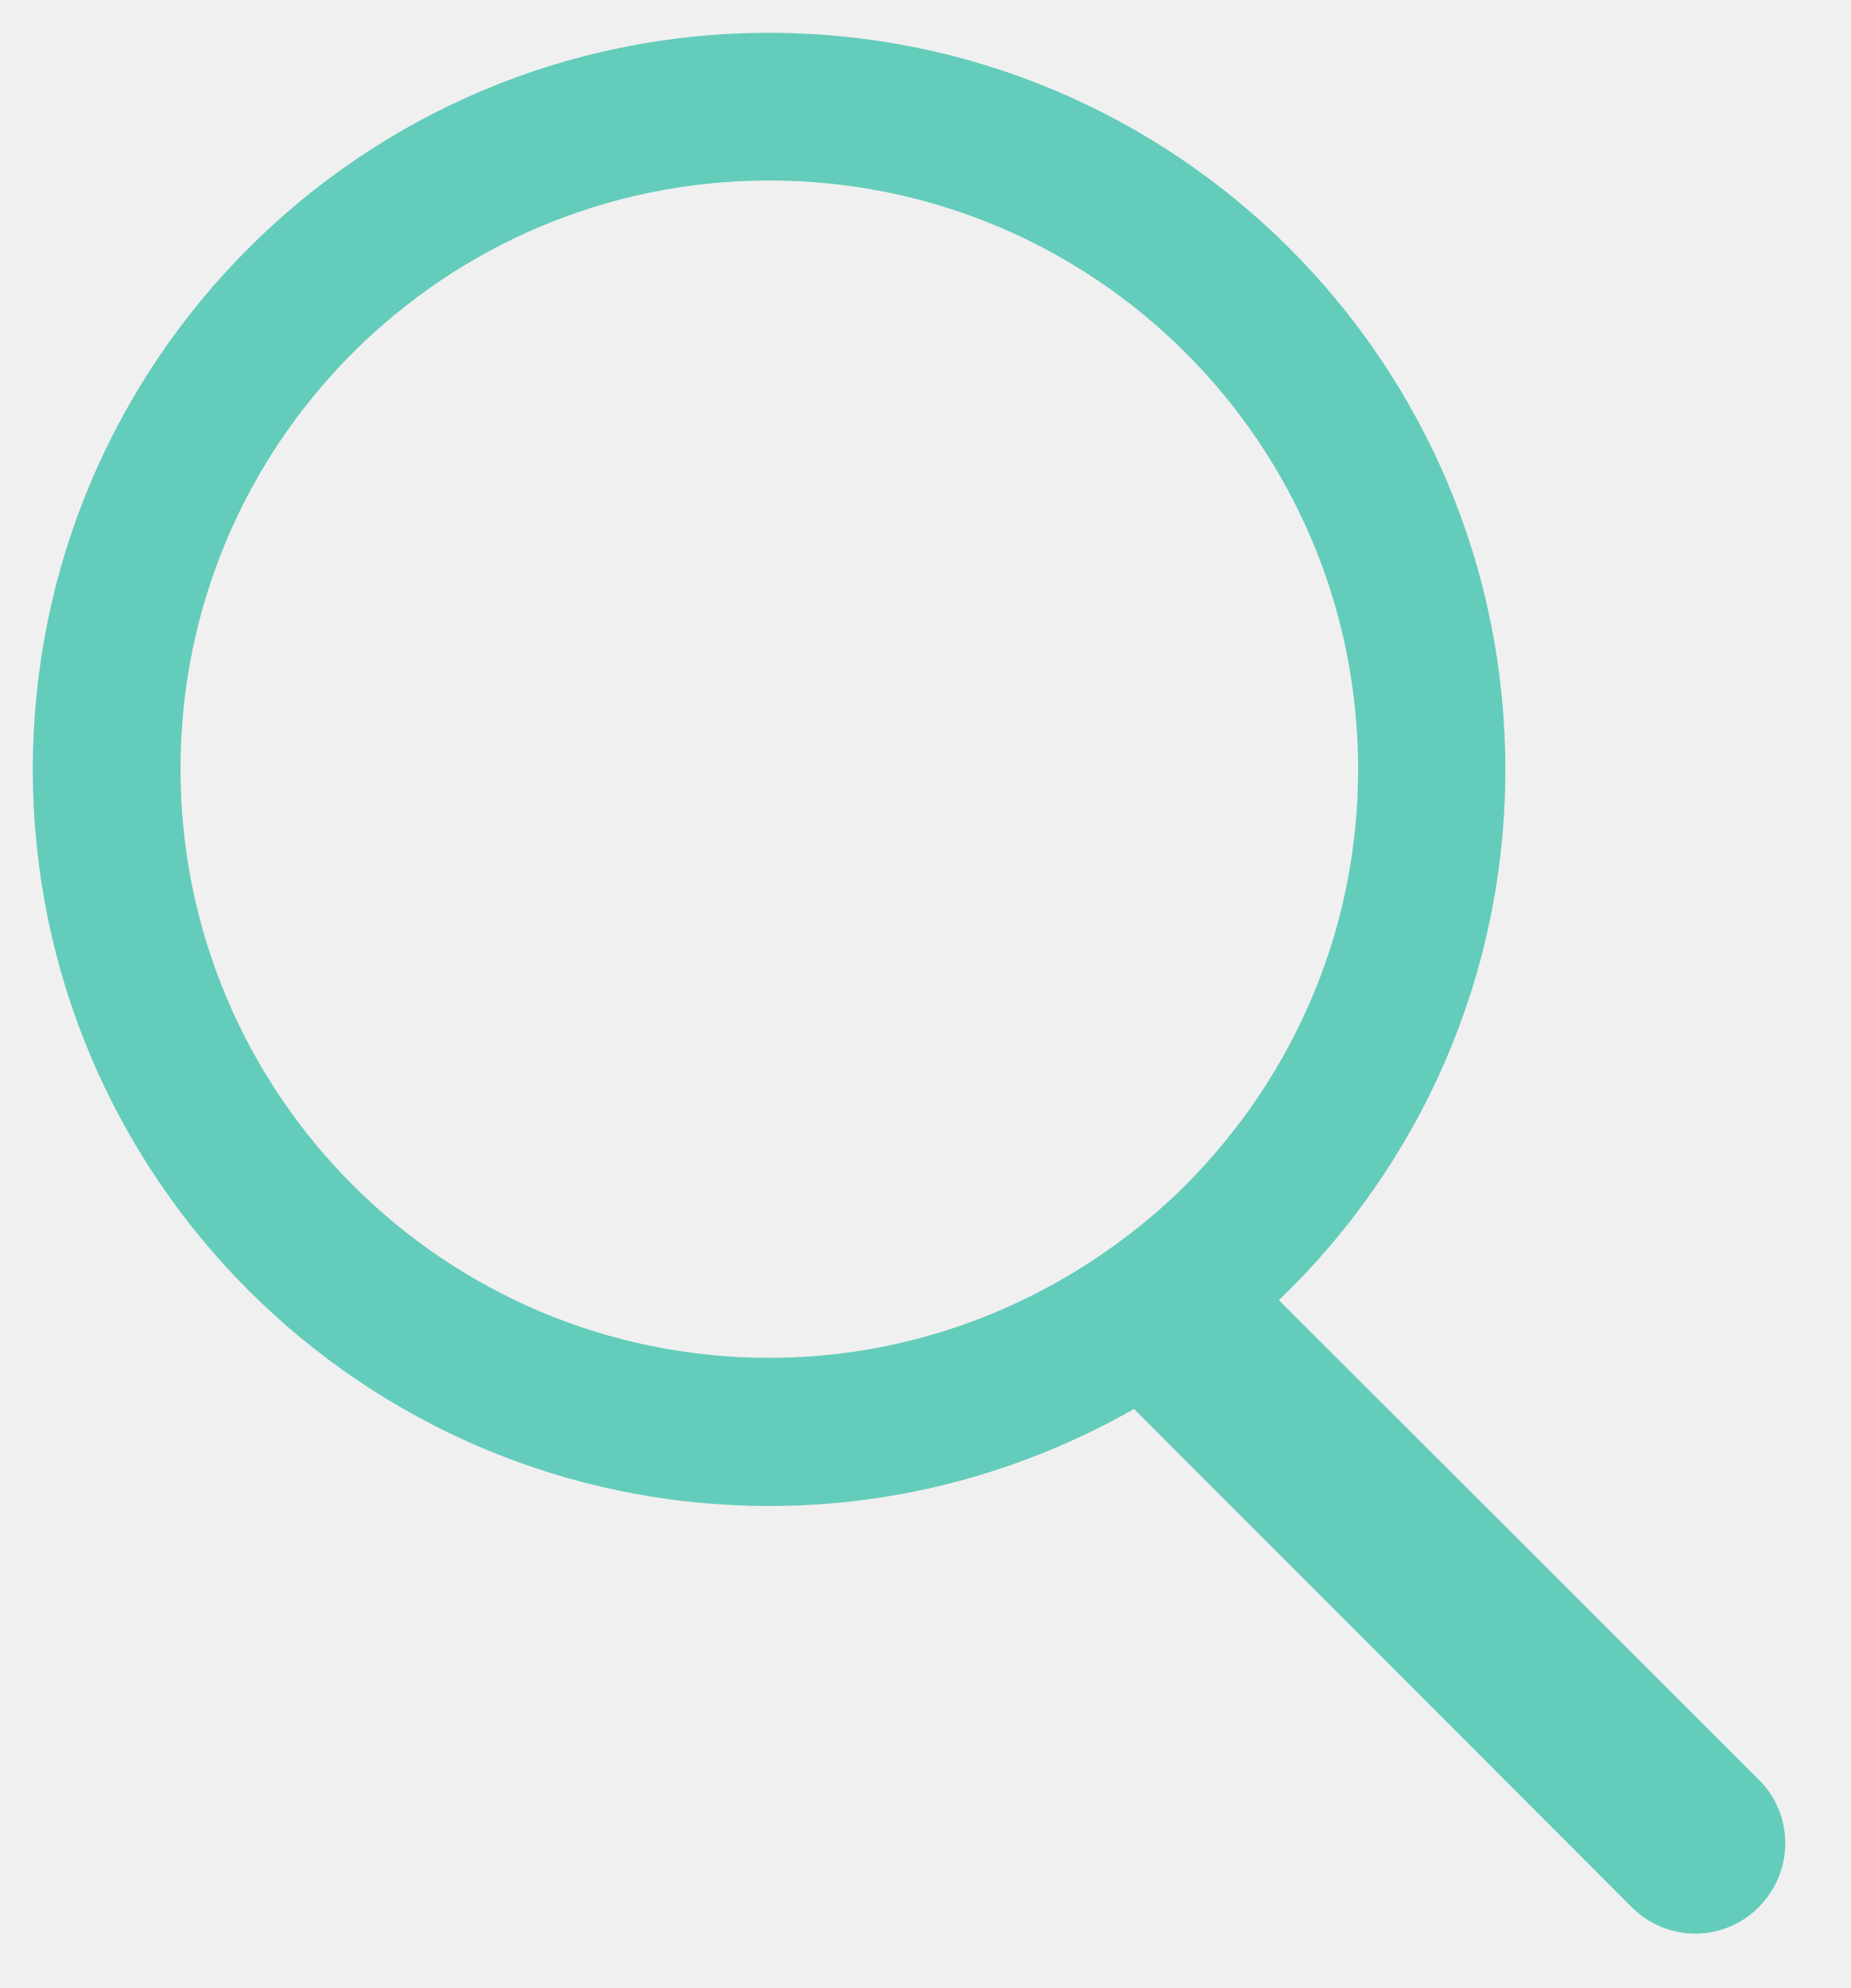
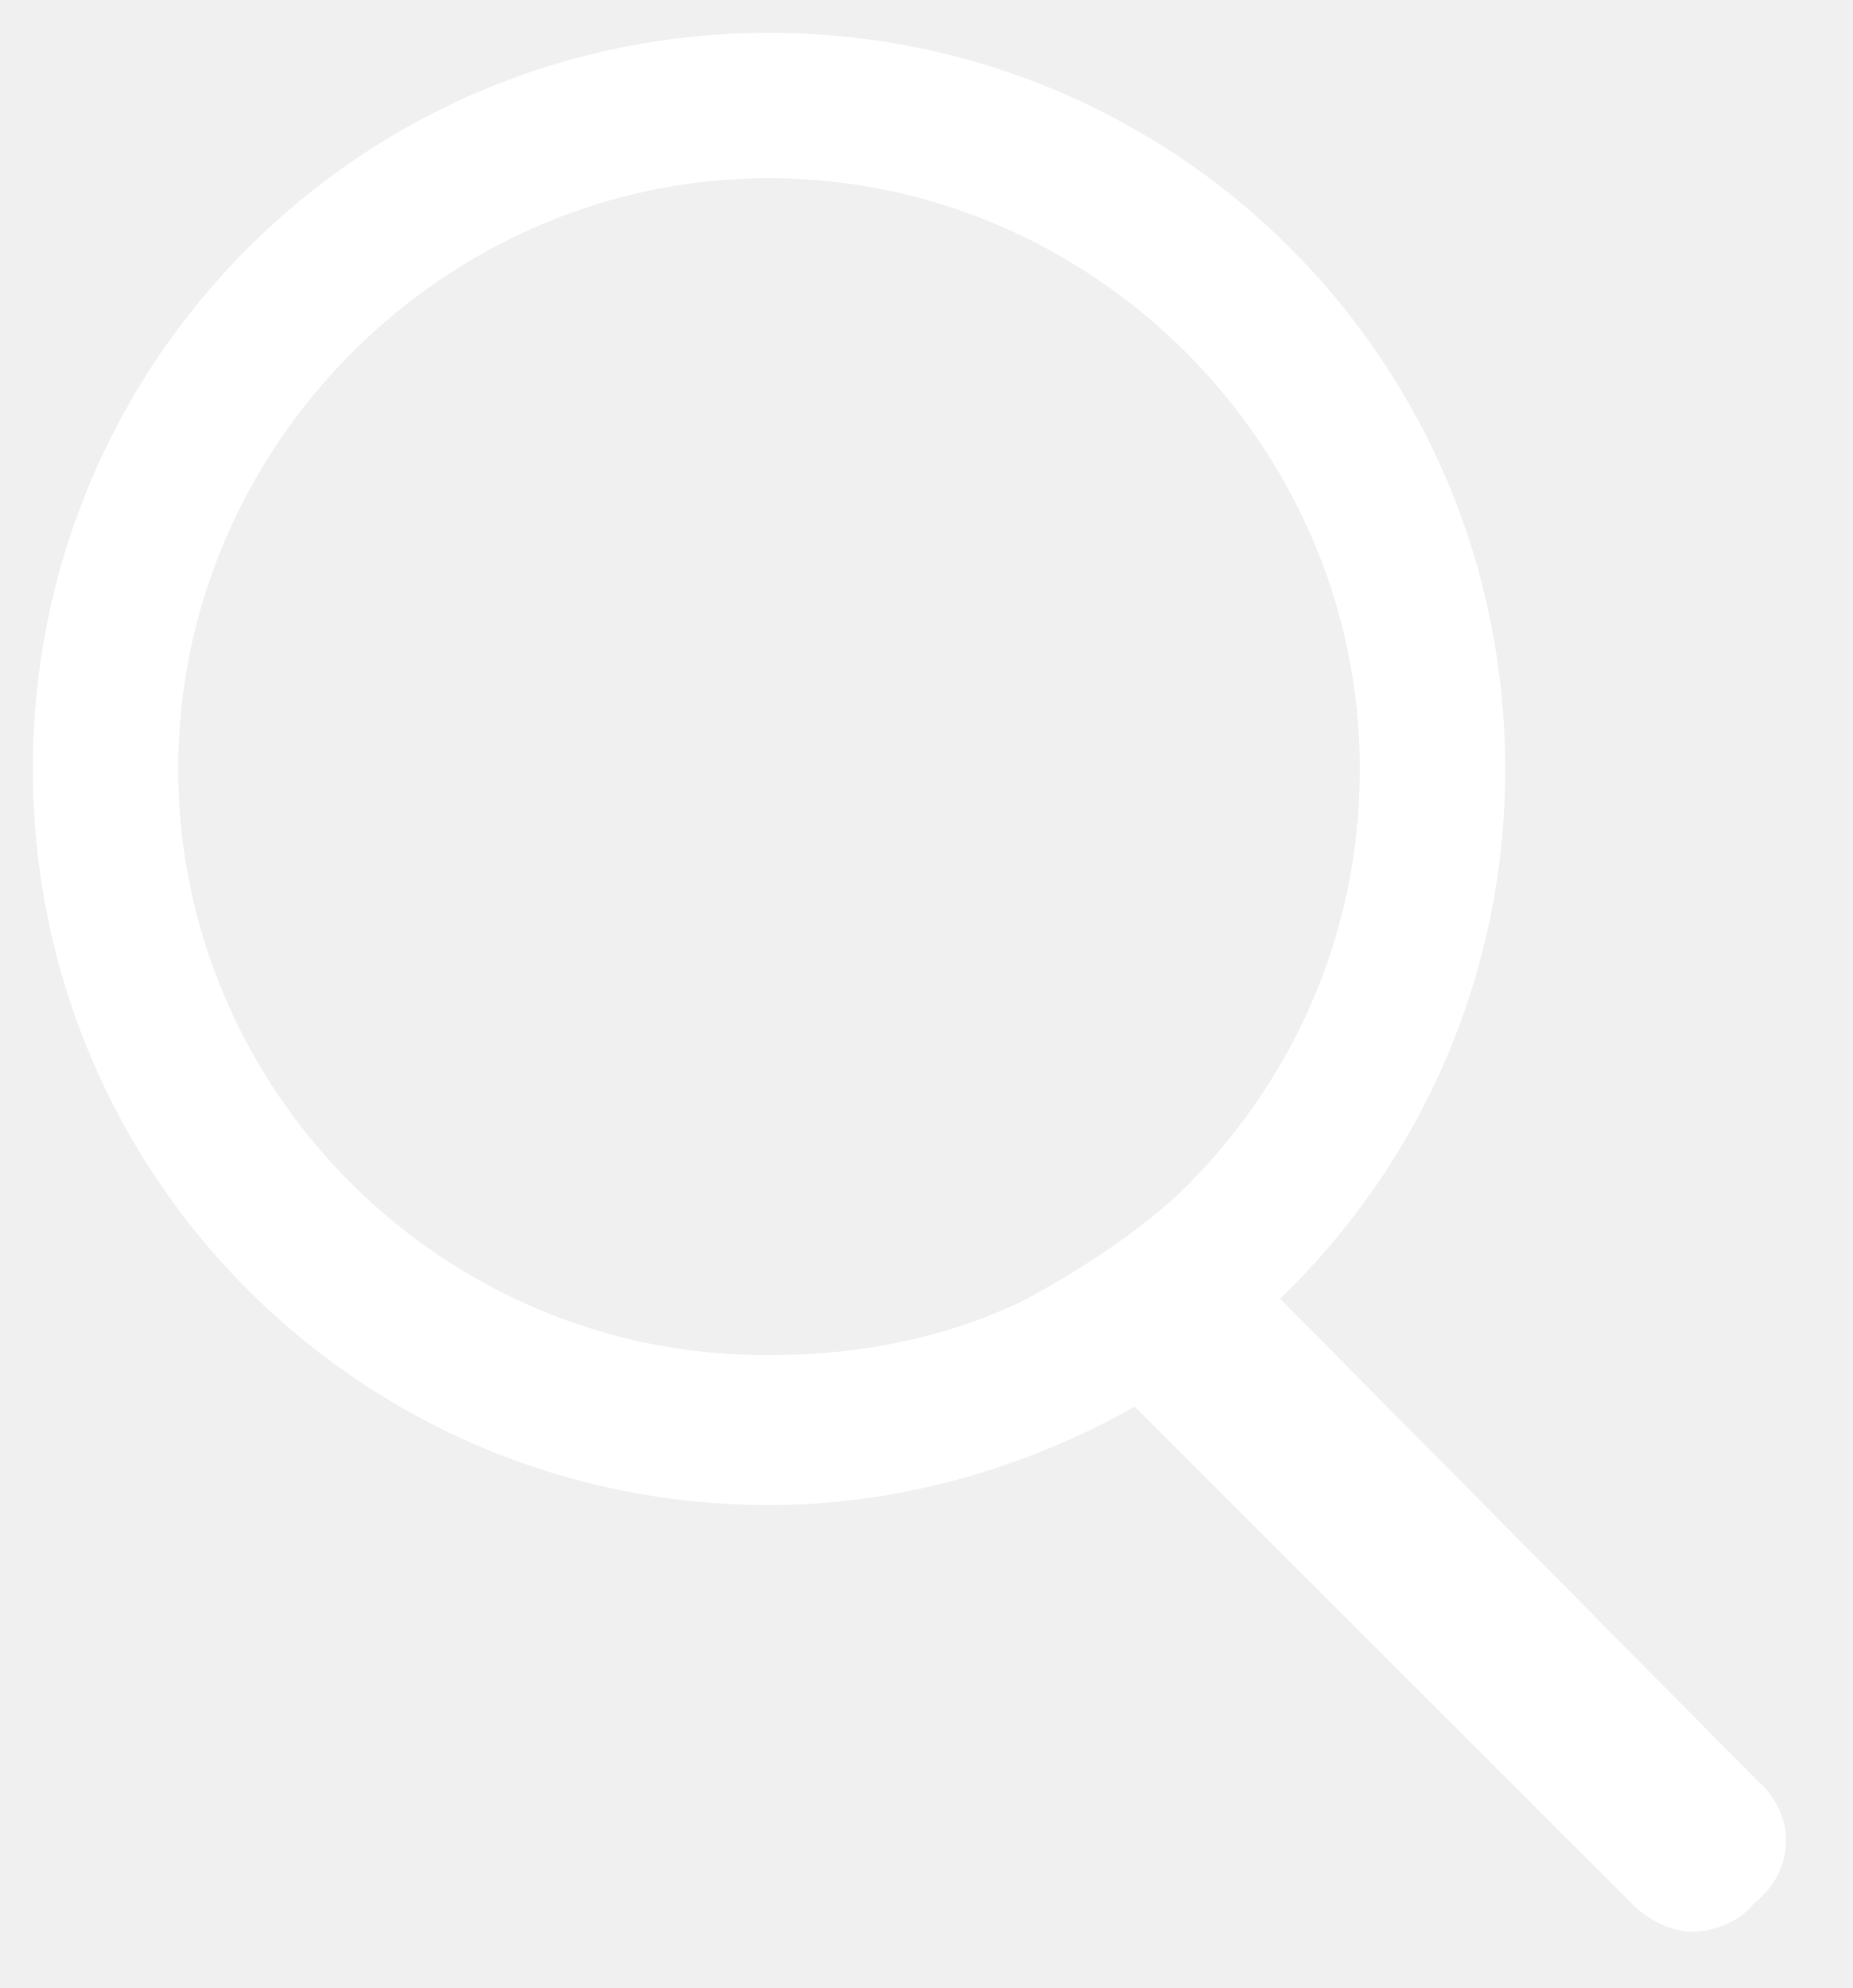
- <svg xmlns="http://www.w3.org/2000/svg" version="1.1" x="0px" y="0px" viewBox="0 0 39.47 42.4" style="enable-background:new 0 0 39.47 42.4;" xml:space="preserve">
+ <svg xmlns="http://www.w3.org/2000/svg" version="1.1" id="Layer_1" x="0px" y="0px" viewBox="0 0 39.5 42.4" style="enable-background:new 0 0 39.5 42.4;" xml:space="preserve">
  <style type="text/css">
- 	.st0{fill:#CCCCCC;}
- 	.st1{fill:none;stroke:#FF0000;stroke-width:4;stroke-miterlimit:10;}
- 	.st2{fill:#1D133F;}
- 	.st3{fill:#64CCBA;}
- 	.st4{fill:#FFFFFF;}
- 	.st5{fill:none;stroke:#64CCBA;stroke-width:3.83;stroke-linecap:round;stroke-miterlimit:10;}
+ 	.st0{fill:#FFFFFF;}
</style>
-   <g id="Layer_2">
+   <g id="Layer_2_00000183968165823371479920000011649216899125395100_">
</g>
-   <g id="Layer_1">
-     <path class="st3" d="M37.52,37.96L27.28,27.73c2.98-2.86,4.83-6.87,4.83-11.32c0-8.68-7.03-15.71-15.71-15.71S0.7,7.73,0.7,16.41   s7.03,15.71,15.71,15.71c2.83,0,5.48-0.76,7.78-2.07l10.62,10.63c0.37,0.37,0.86,0.56,1.35,0.56s0.98-0.19,1.35-0.56   C38.27,39.92,38.27,38.71,37.52,37.96z M21.85,27.71c-1.65,0.8-3.49,1.25-5.44,1.25c-6.93,0-12.56-5.62-12.56-12.56   S9.47,3.85,16.41,3.85s12.56,5.62,12.56,12.56c0,3.58-1.51,6.8-3.91,9.09C24.11,26.39,23.03,27.14,21.85,27.71z" />
+   <g id="Layer_1_00000026126070591743933570000010149970555723515828_">
+     <path class="st0" d="M37.5,38L27.3,27.7c3-2.9,4.8-6.9,4.8-11.3c0-8.7-7-15.7-15.7-15.7S0.7,7.7,0.7,16.4s7,15.7,15.7,15.7   c2.8,0,5.5-0.8,7.8-2.1l10.6,10.6c0.4,0.4,0.9,0.6,1.3,0.6s1-0.2,1.3-0.6C38.3,39.9,38.3,38.7,37.5,38z M21.9,27.7   c-1.6,0.8-3.5,1.2-5.4,1.2C9.5,29,3.8,23.3,3.8,16.4S9.5,3.8,16.4,3.8S29,9.5,29,16.4c0,3.6-1.5,6.8-3.9,9.1   C24.1,26.4,23,27.1,21.9,27.7z" />
  </g>
</svg>
